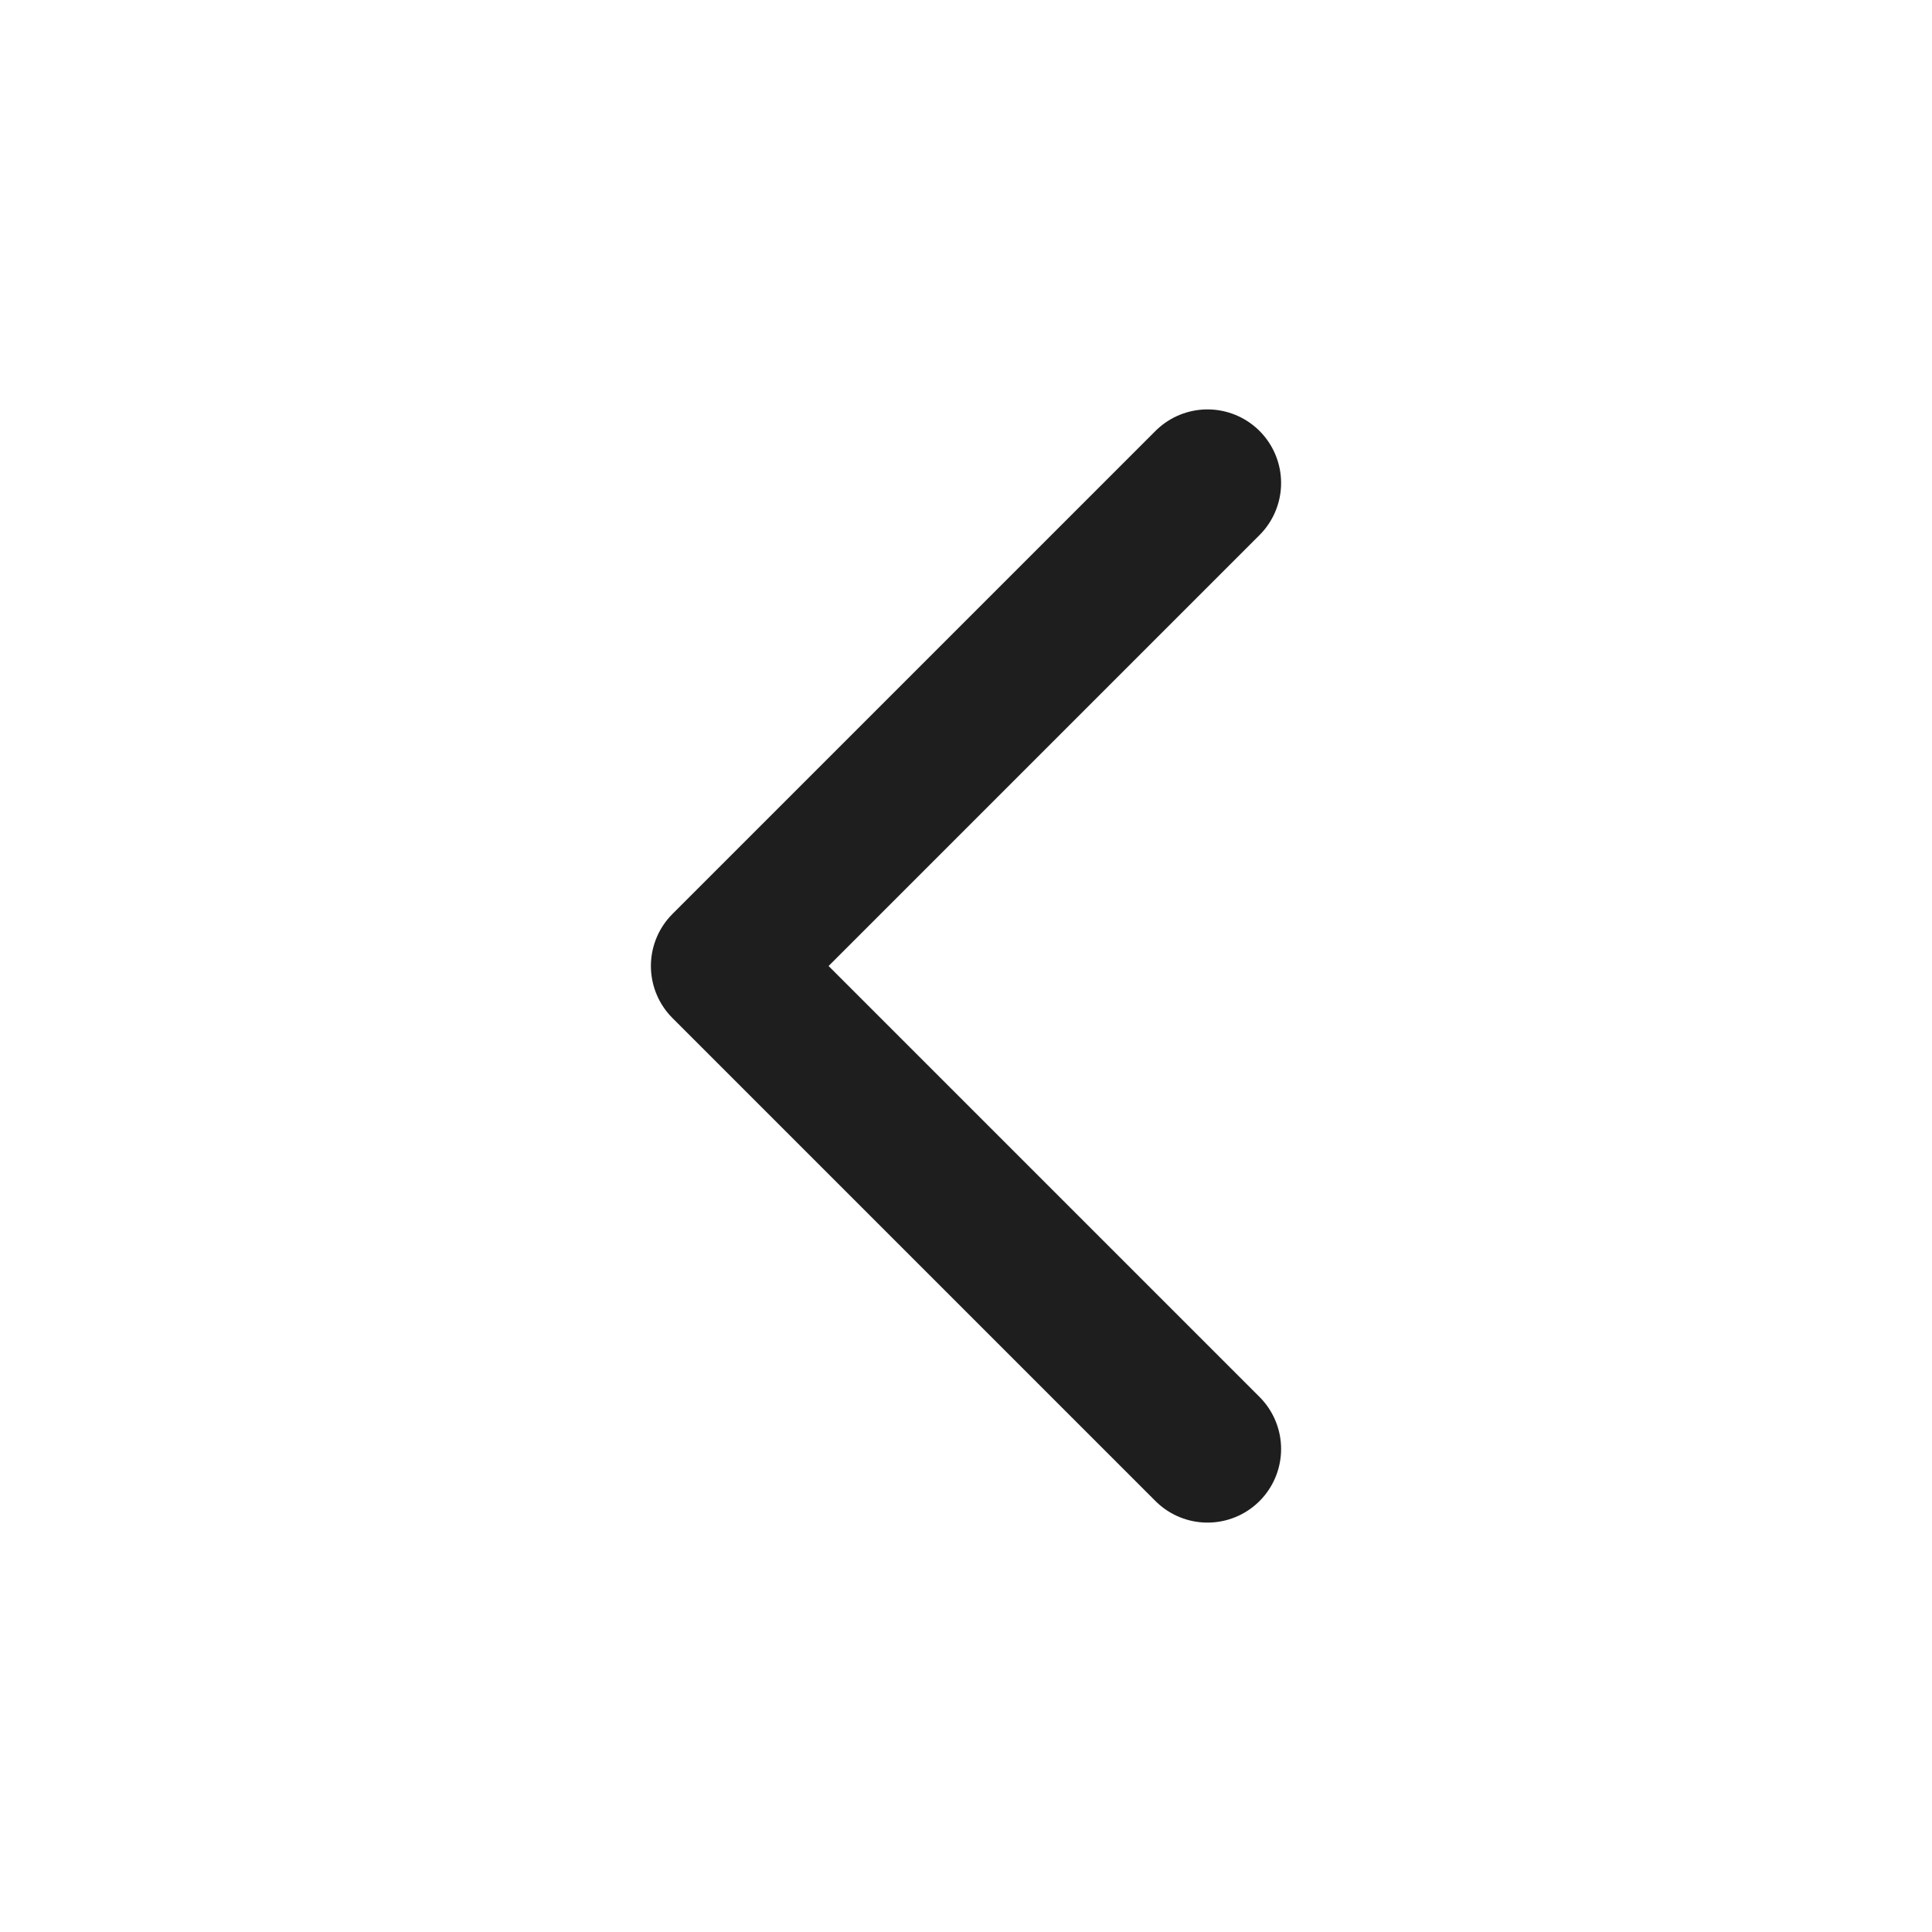
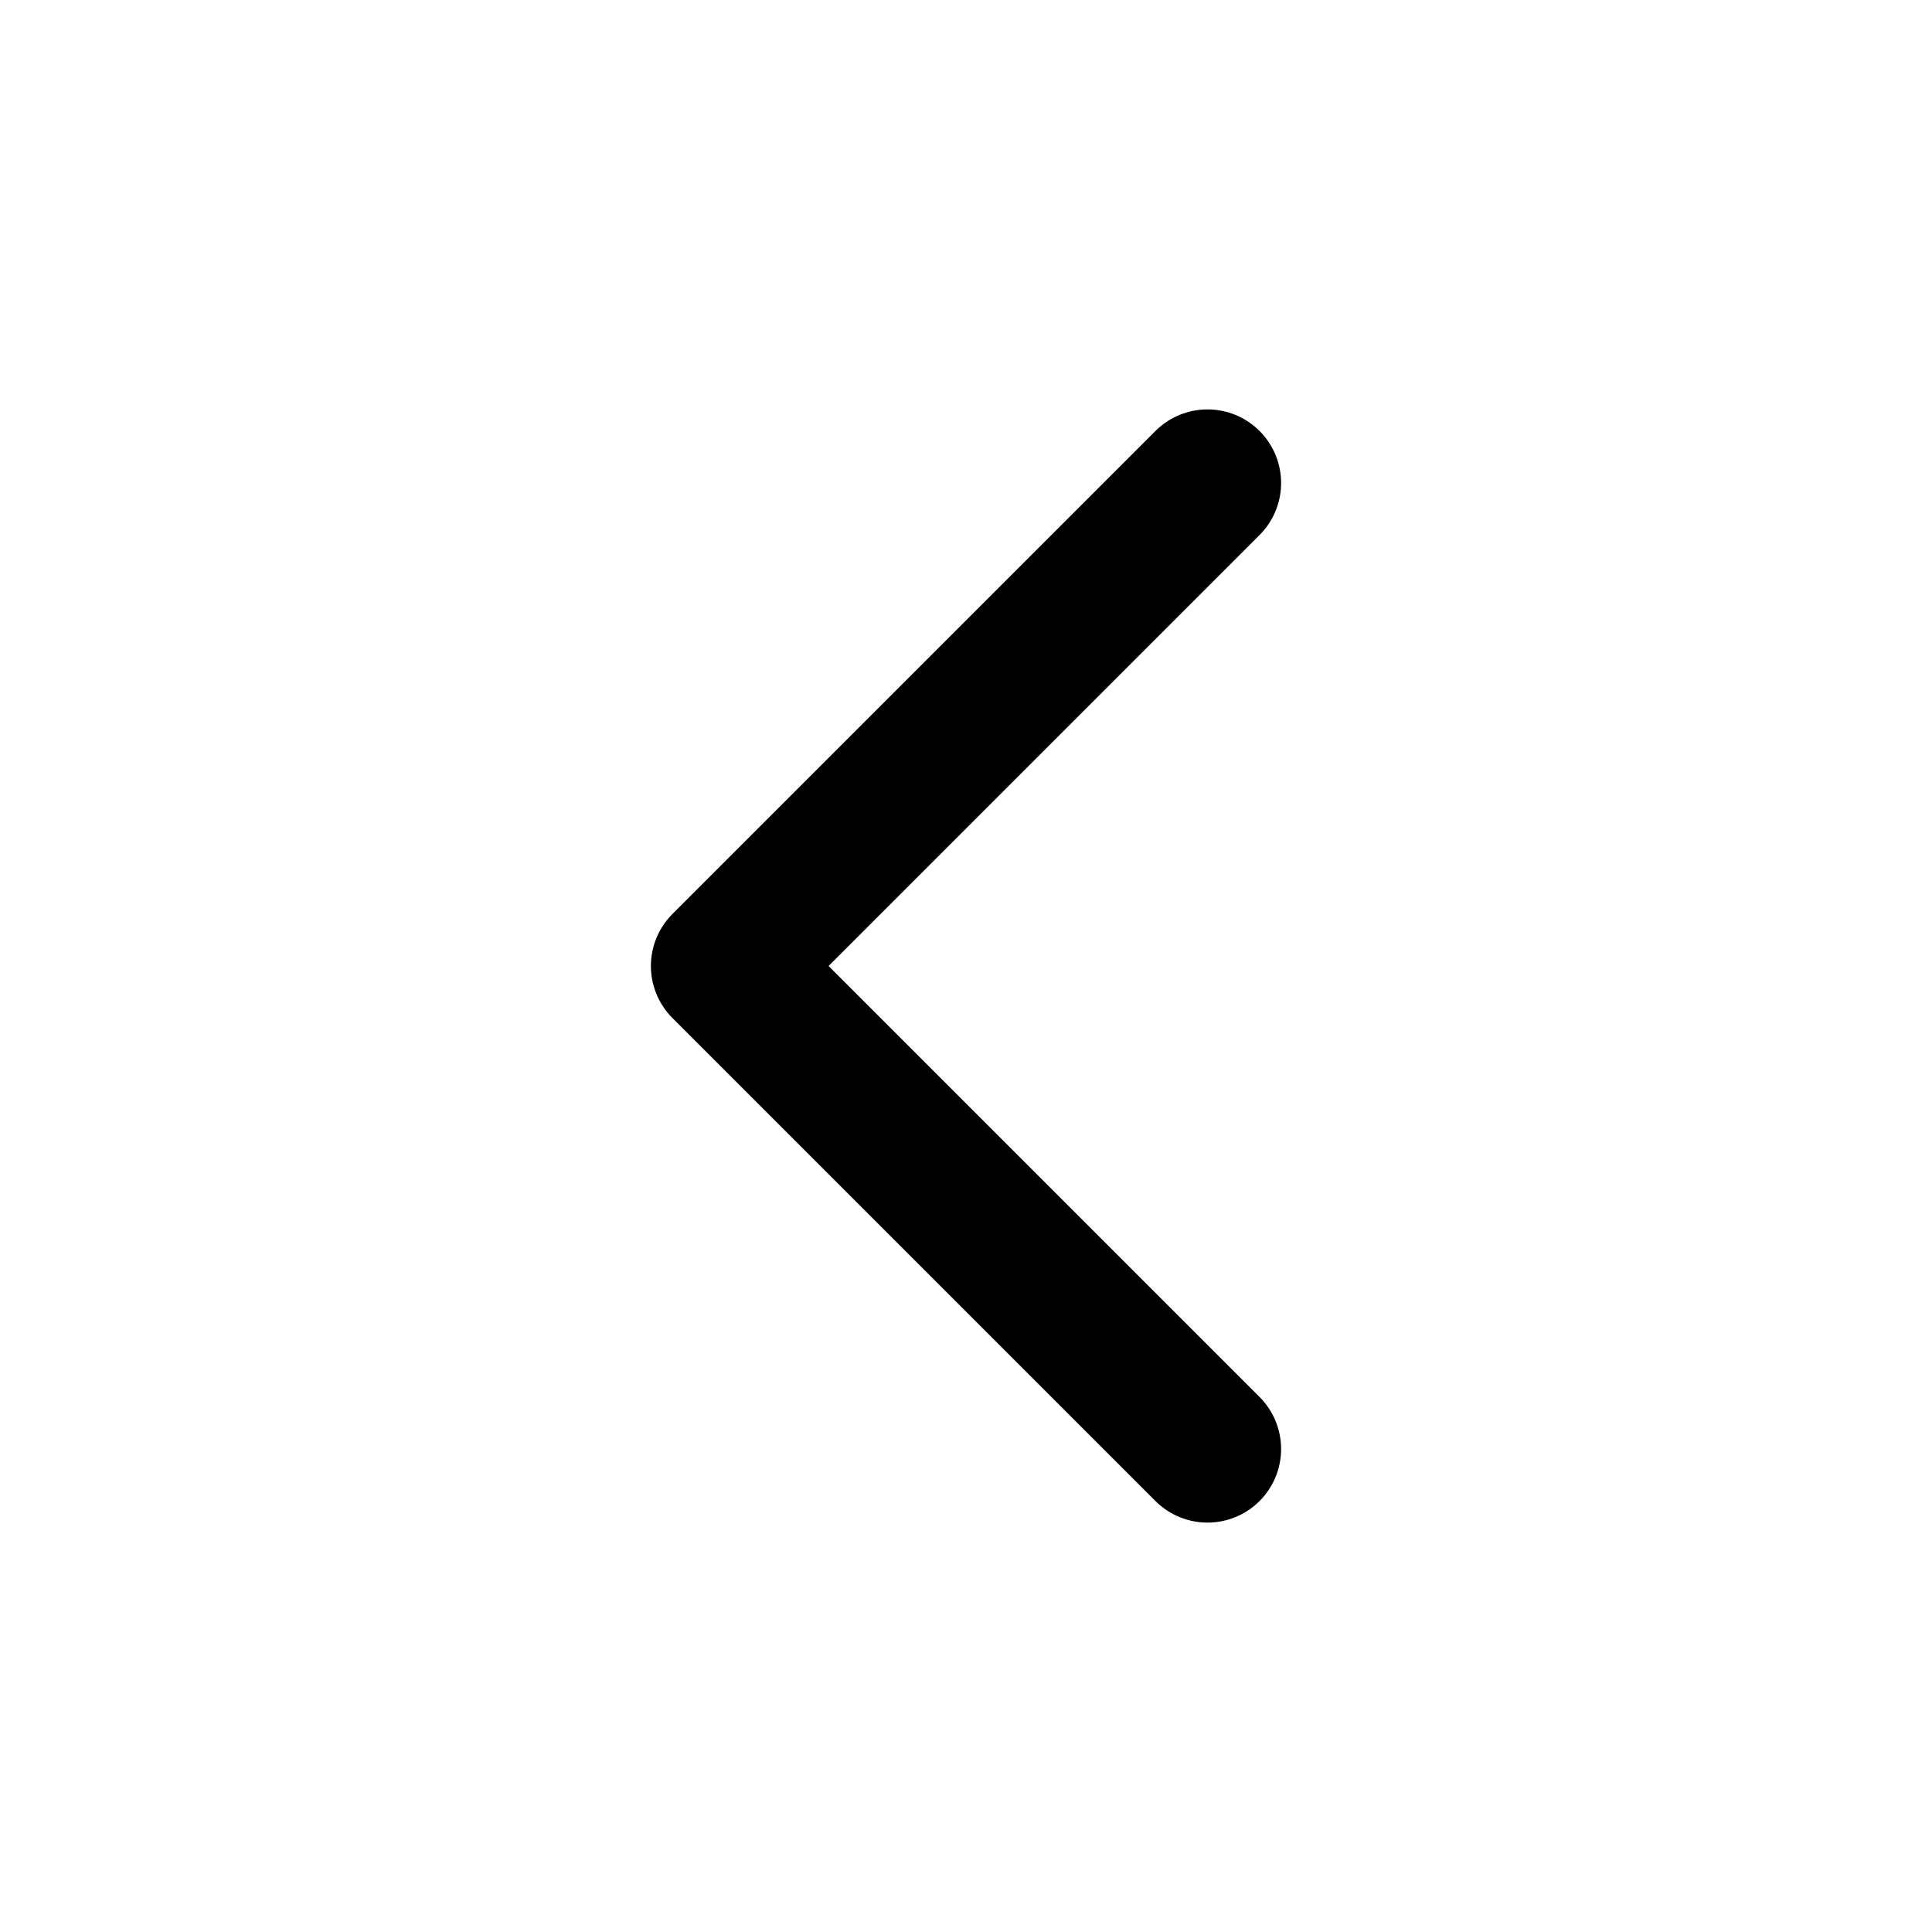
<svg xmlns="http://www.w3.org/2000/svg" width="21" height="21" viewBox="0 0 21 21" fill="none">
-   <path d="M13.125 15.75L7.875 10.5L13.125 5.25" stroke="#1E1E1E" stroke-width="1.6" stroke-linecap="round" stroke-linejoin="round" />
+   <path d="M13.125 15.75L7.875 10.5L13.125 5.25" stroke="currentColor" stroke-width="1.6" stroke-linecap="round" stroke-linejoin="round" />
</svg>
